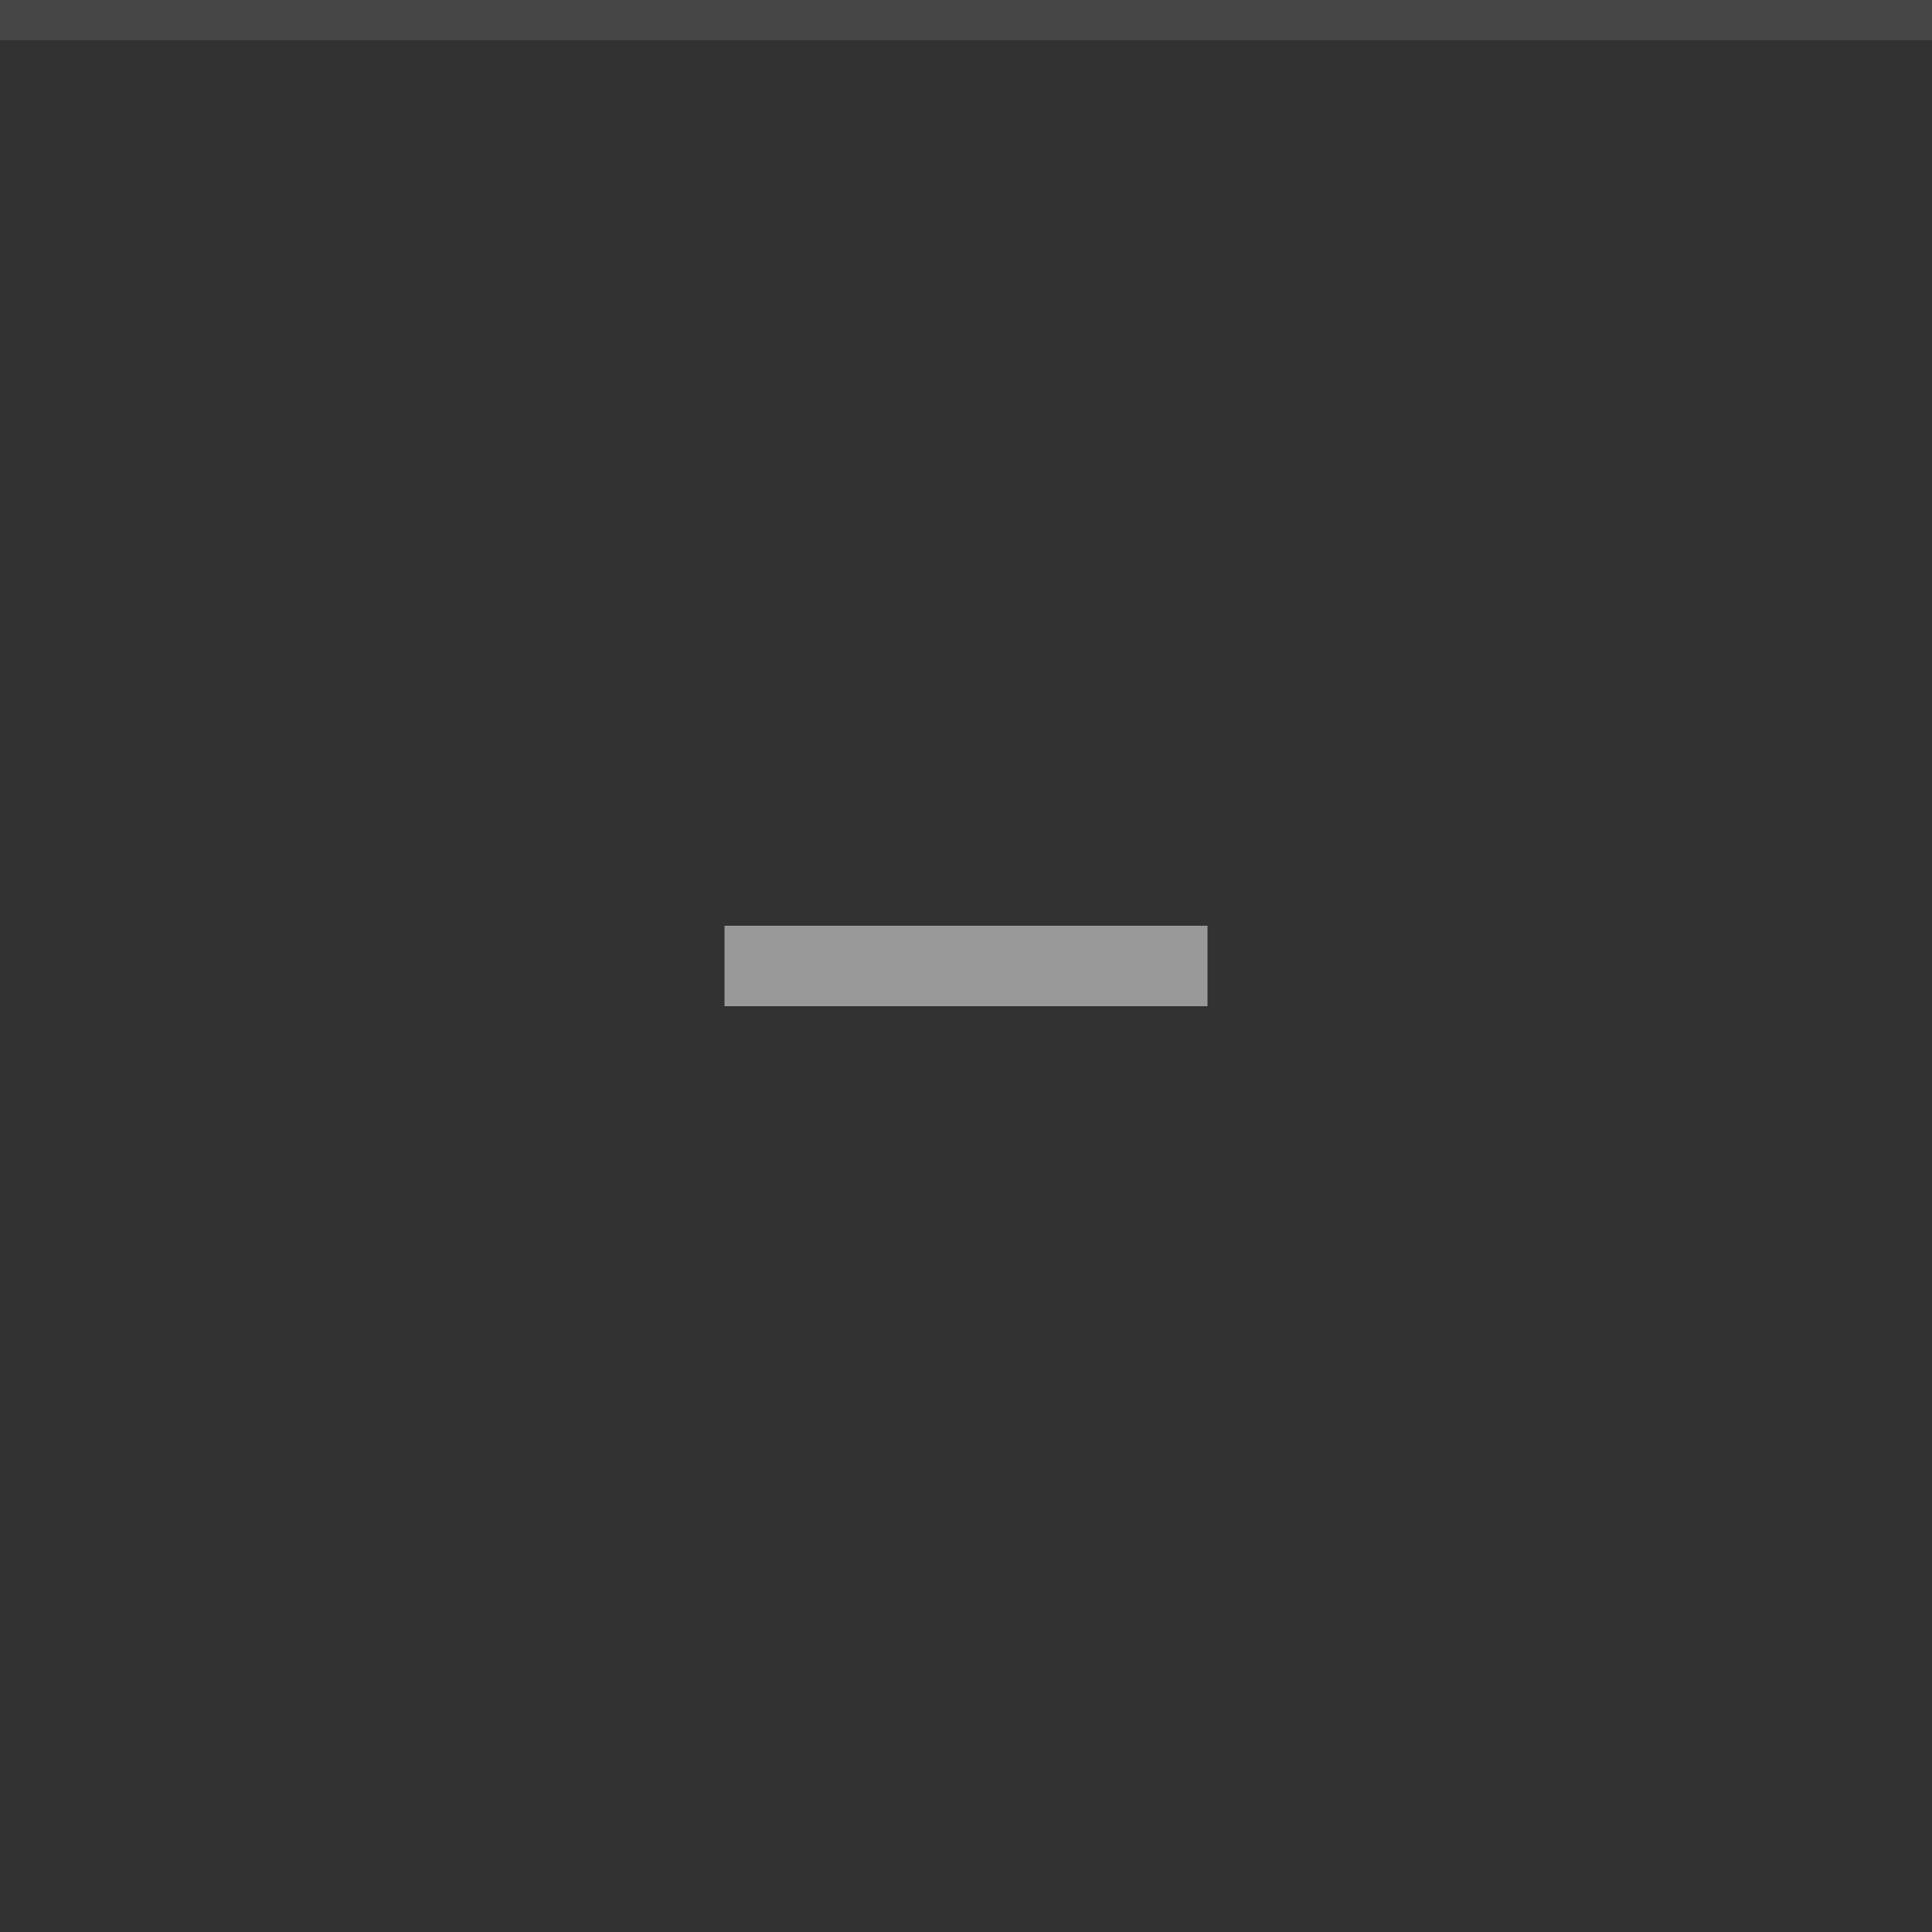
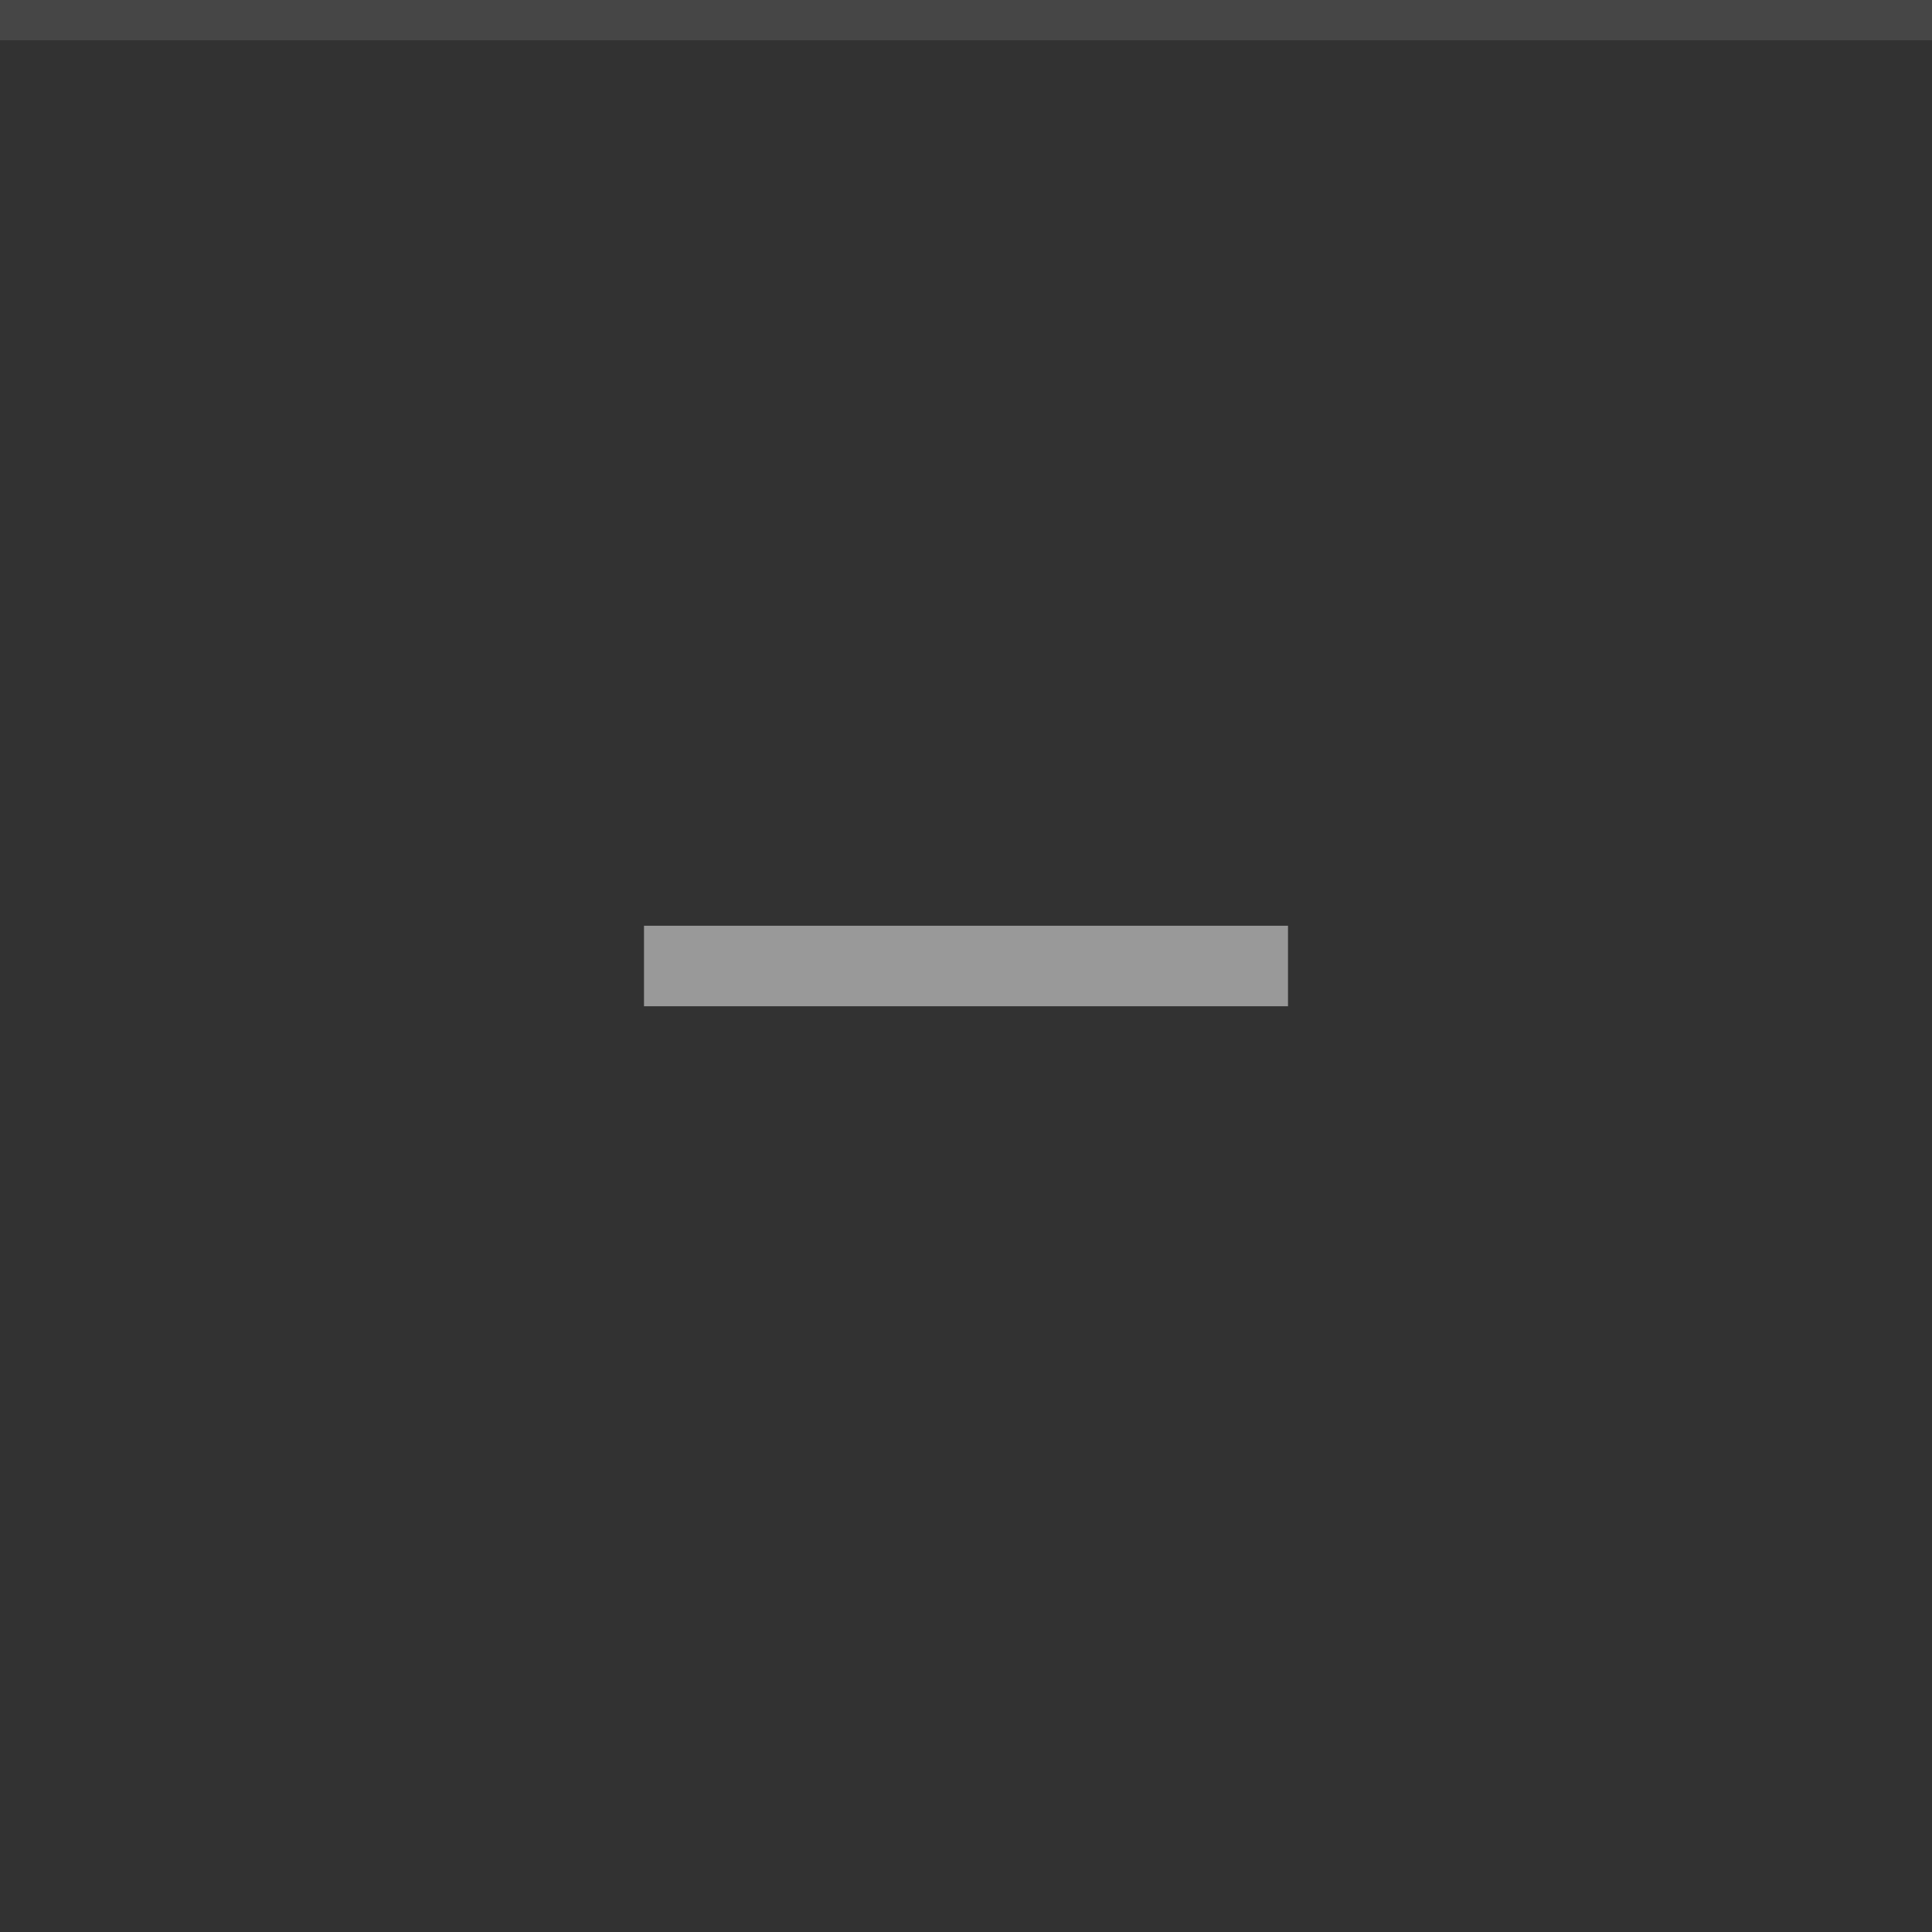
<svg xmlns="http://www.w3.org/2000/svg" width="48" height="48" viewBox="0 0 48 48">
  <rect width="48" height="48" fill="#323232" />
  <rect width="48" height="1" fill="#FFFFFF" fill-opacity="0.1" />
-   <g transform="scale(1.5)" fill="#FFFFFF" opacity="0.5">
-     <circle cx="16" cy="16" r="12" opacity="0" />
-     <path d="m12 15.333h8v1.333h-8z" />
+   <g fill="#FFFFFF" opacity="0.5">
+     <circle cx="24" cy="24" r="18" opacity="0" />
+     <path d="m16 23h16v2H16z" />
  </g>
</svg>
